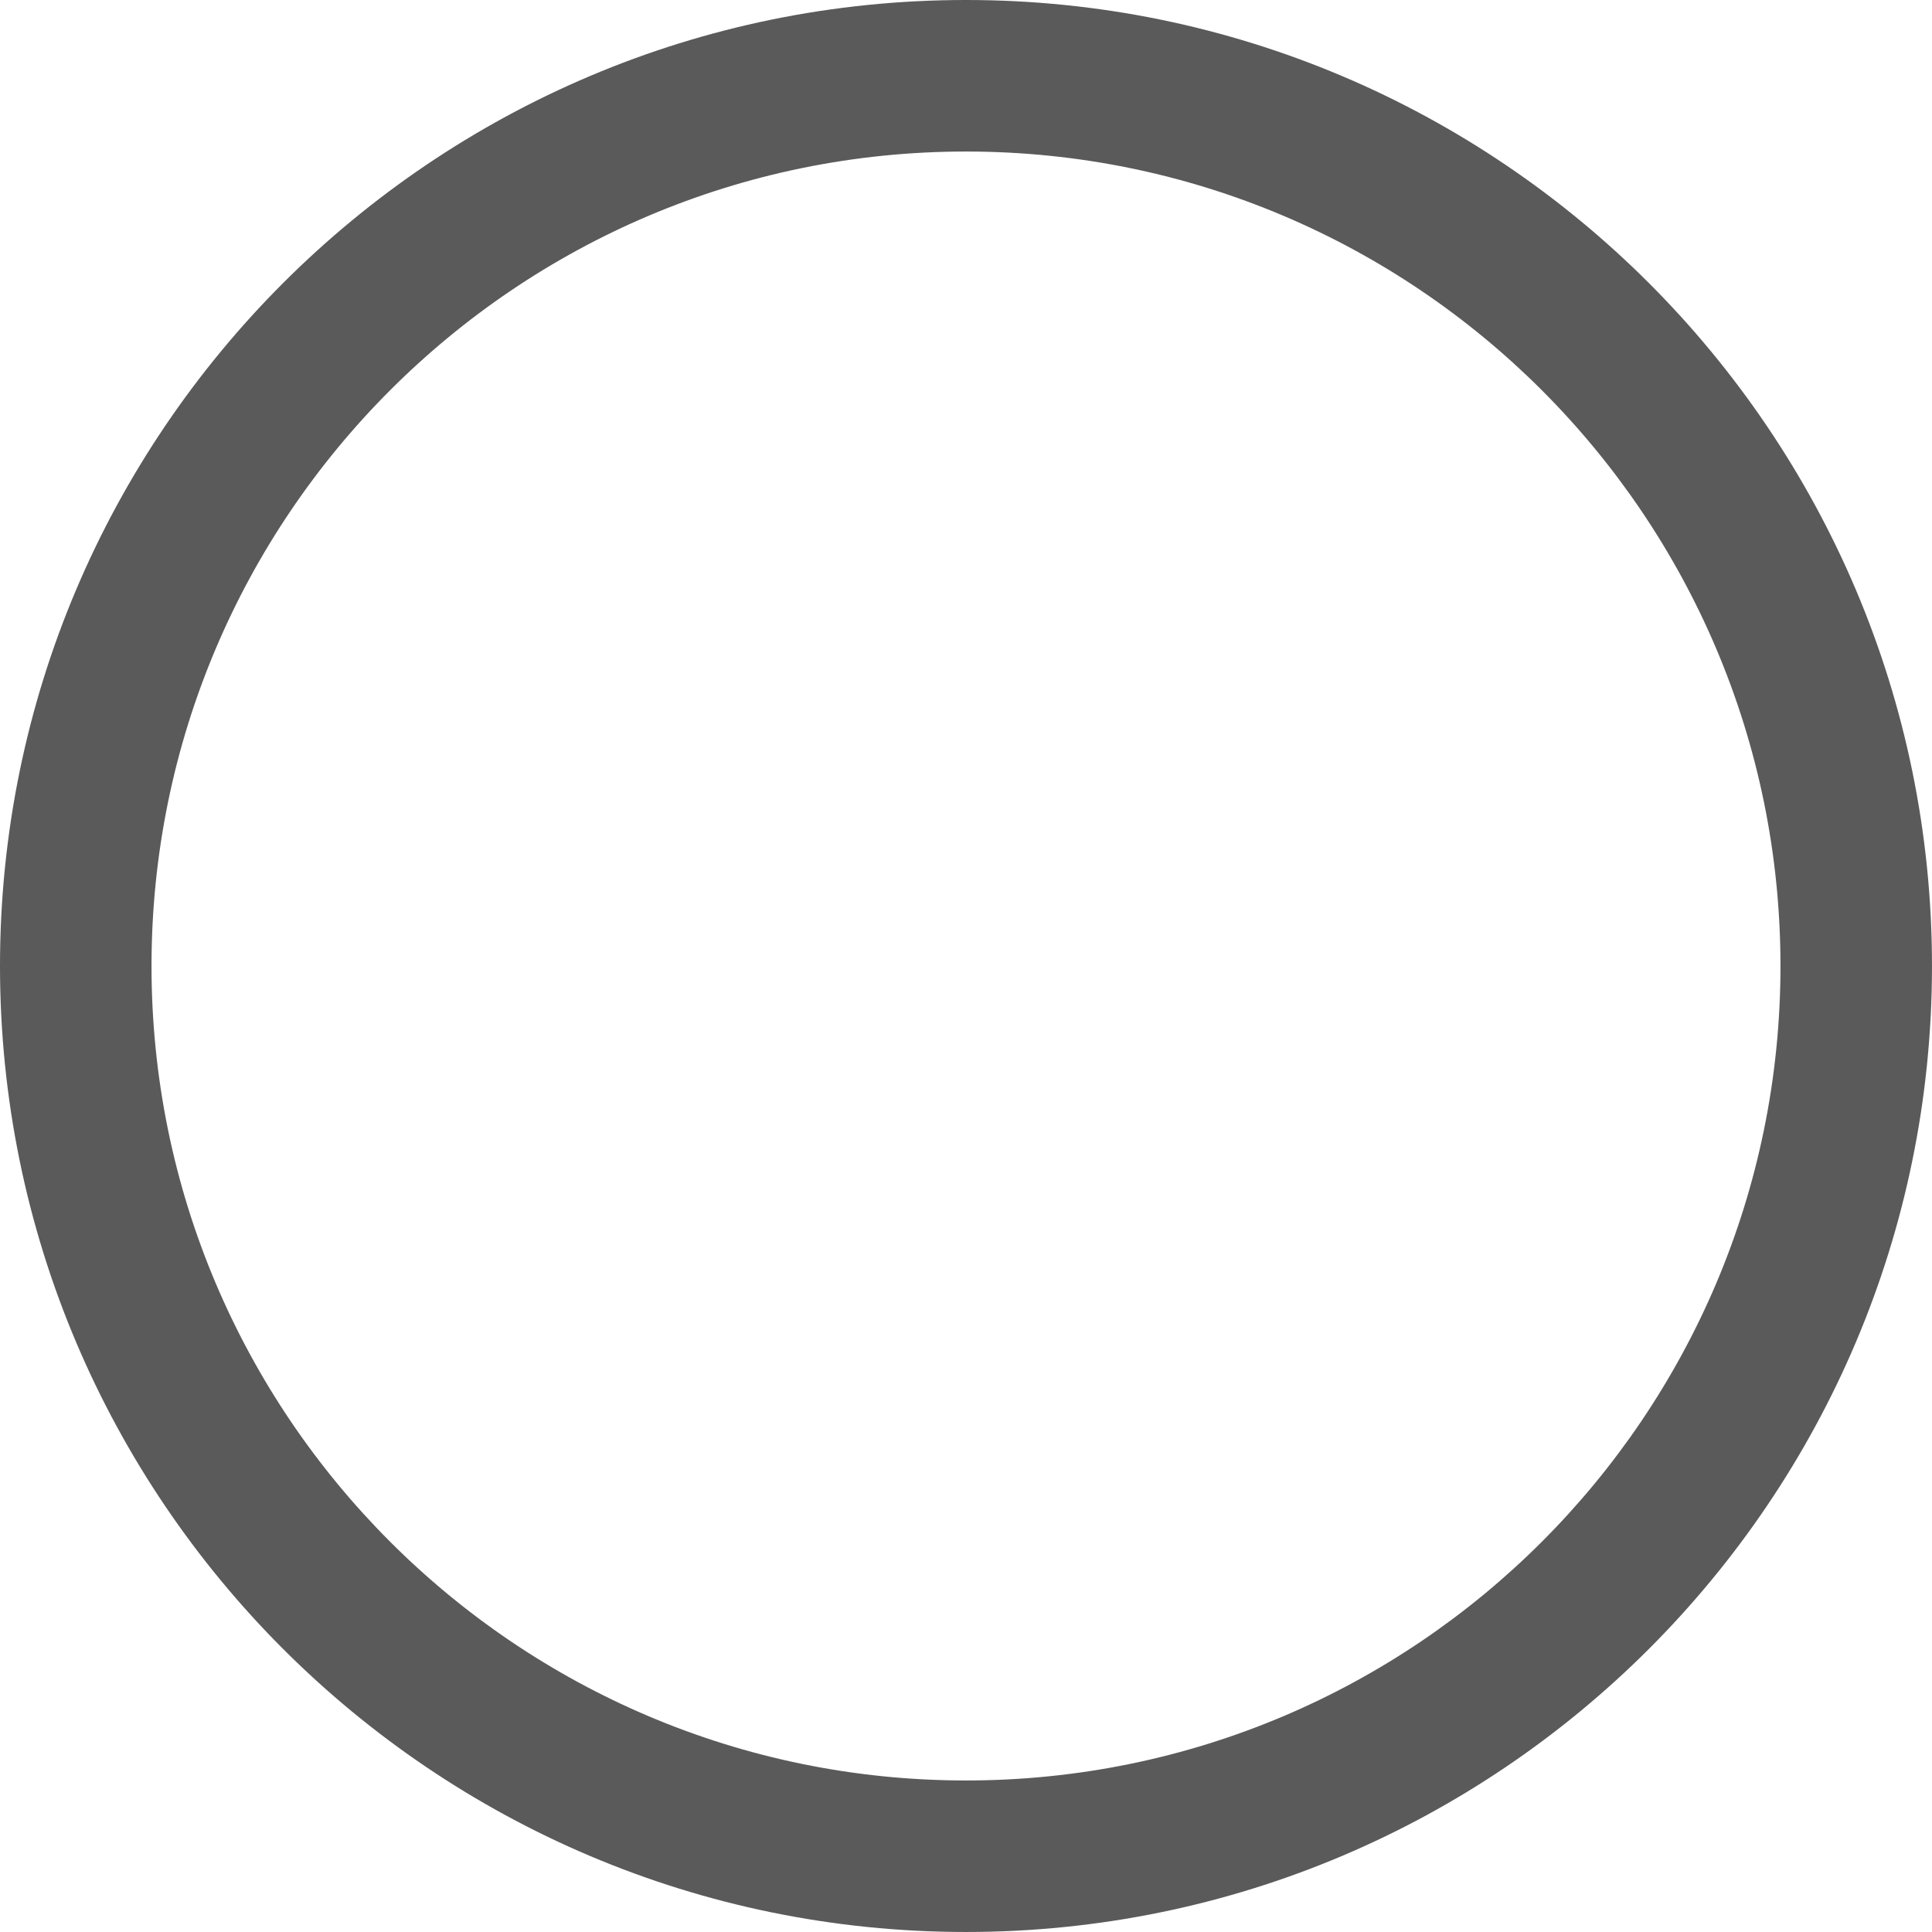
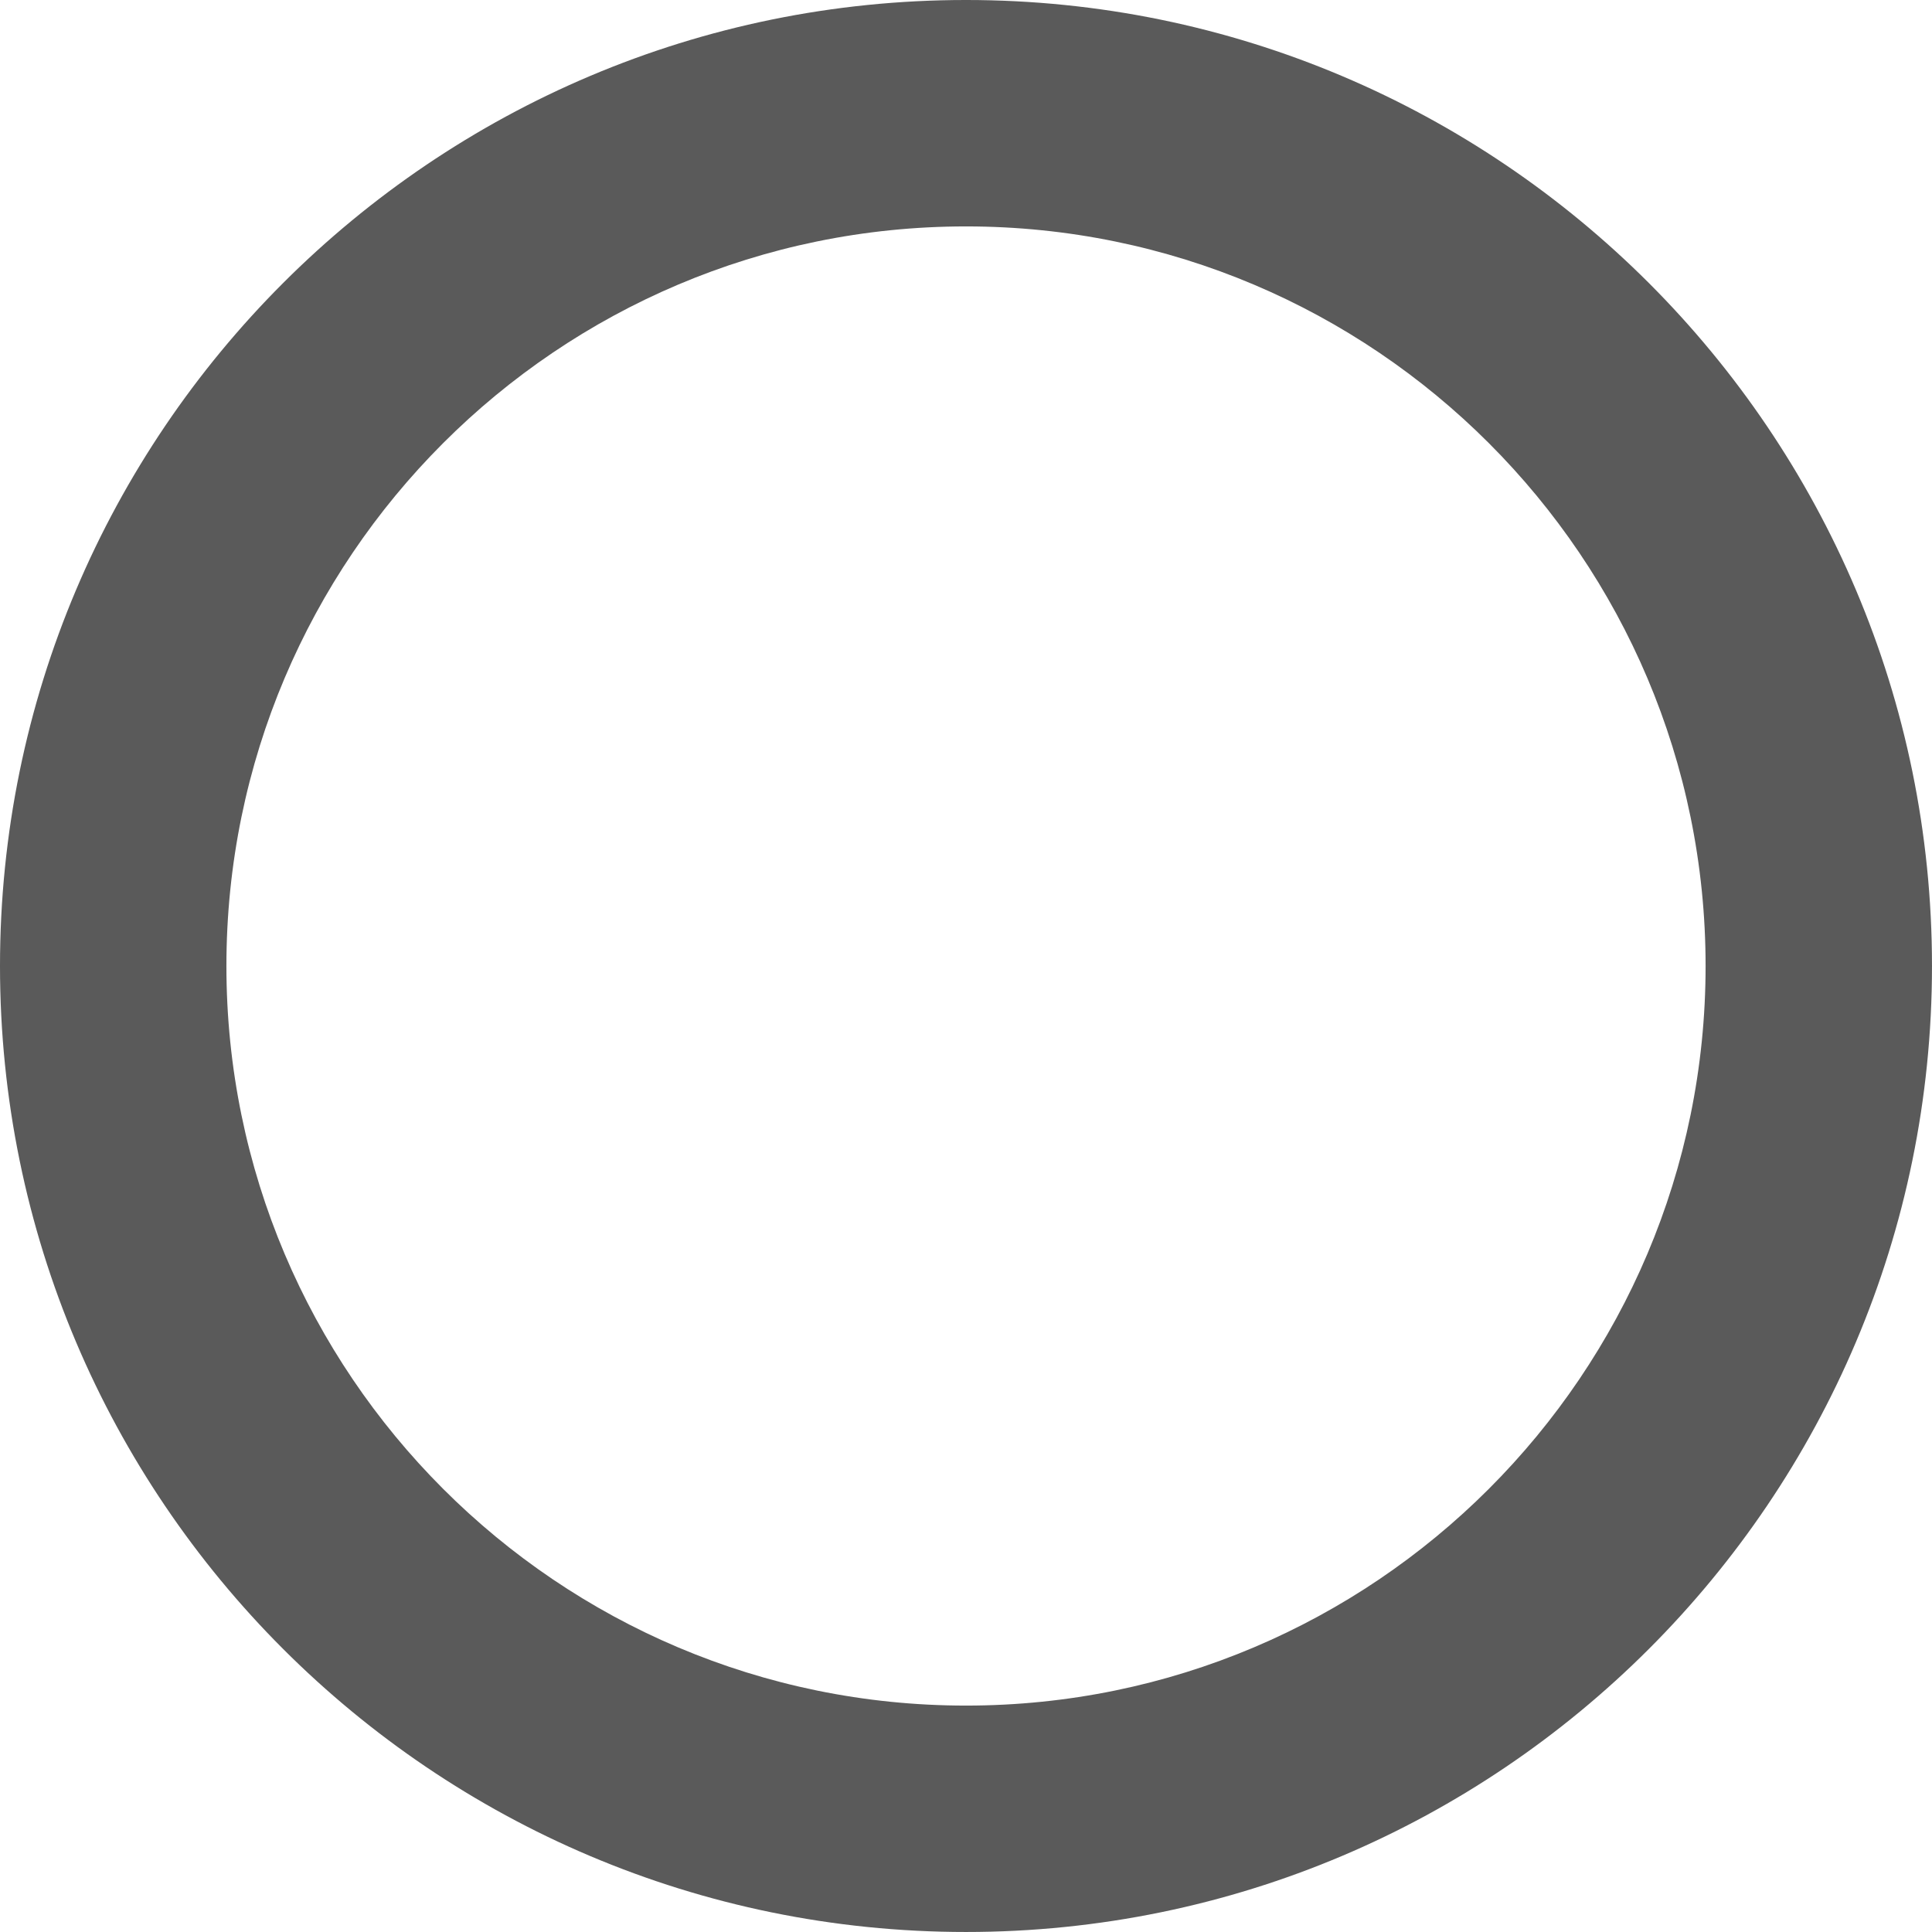
<svg xmlns="http://www.w3.org/2000/svg" width="100%" height="100%" viewBox="0 0 128 128" version="1.1" xml:space="preserve" style="fill-rule:evenodd;clip-rule:evenodd;stroke-linejoin:round;stroke-miterlimit:2;">
  <g transform="matrix(1.02861,0,0,1.01775,0,0.491363)">
-     <path d="M62.22,-0.483C96.56,-0.483 124.439,27.694 124.439,62.401C124.439,97.107 96.56,125.284 62.22,125.284C27.88,125.284 0,97.107 0,62.401C0,27.694 27.88,-0.483 62.22,-0.483ZM62.22,9.381C91.173,9.381 114.68,33.138 114.68,62.401C114.68,91.663 91.173,115.421 62.22,115.421C33.266,115.421 9.759,91.663 9.759,62.401C9.759,33.138 33.266,9.381 62.22,9.381Z" style="fill:rgb(90,90,90);" />
+     <path d="M62.22,-0.483C96.56,-0.483 124.439,27.694 124.439,62.401C124.439,97.107 96.56,125.284 62.22,125.284C27.88,125.284 0,97.107 0,62.401C0,27.694 27.88,-0.483 62.22,-0.483ZM62.22,14.256C88.511,14.256 109.857,35.829 109.857,62.401C109.857,88.973 88.511,110.546 62.22,110.546C35.928,110.546 14.583,88.973 14.583,62.401C14.583,35.829 35.928,14.256 62.22,14.256Z" style="fill:rgb(90,90,90);" />
  </g>
</svg>
